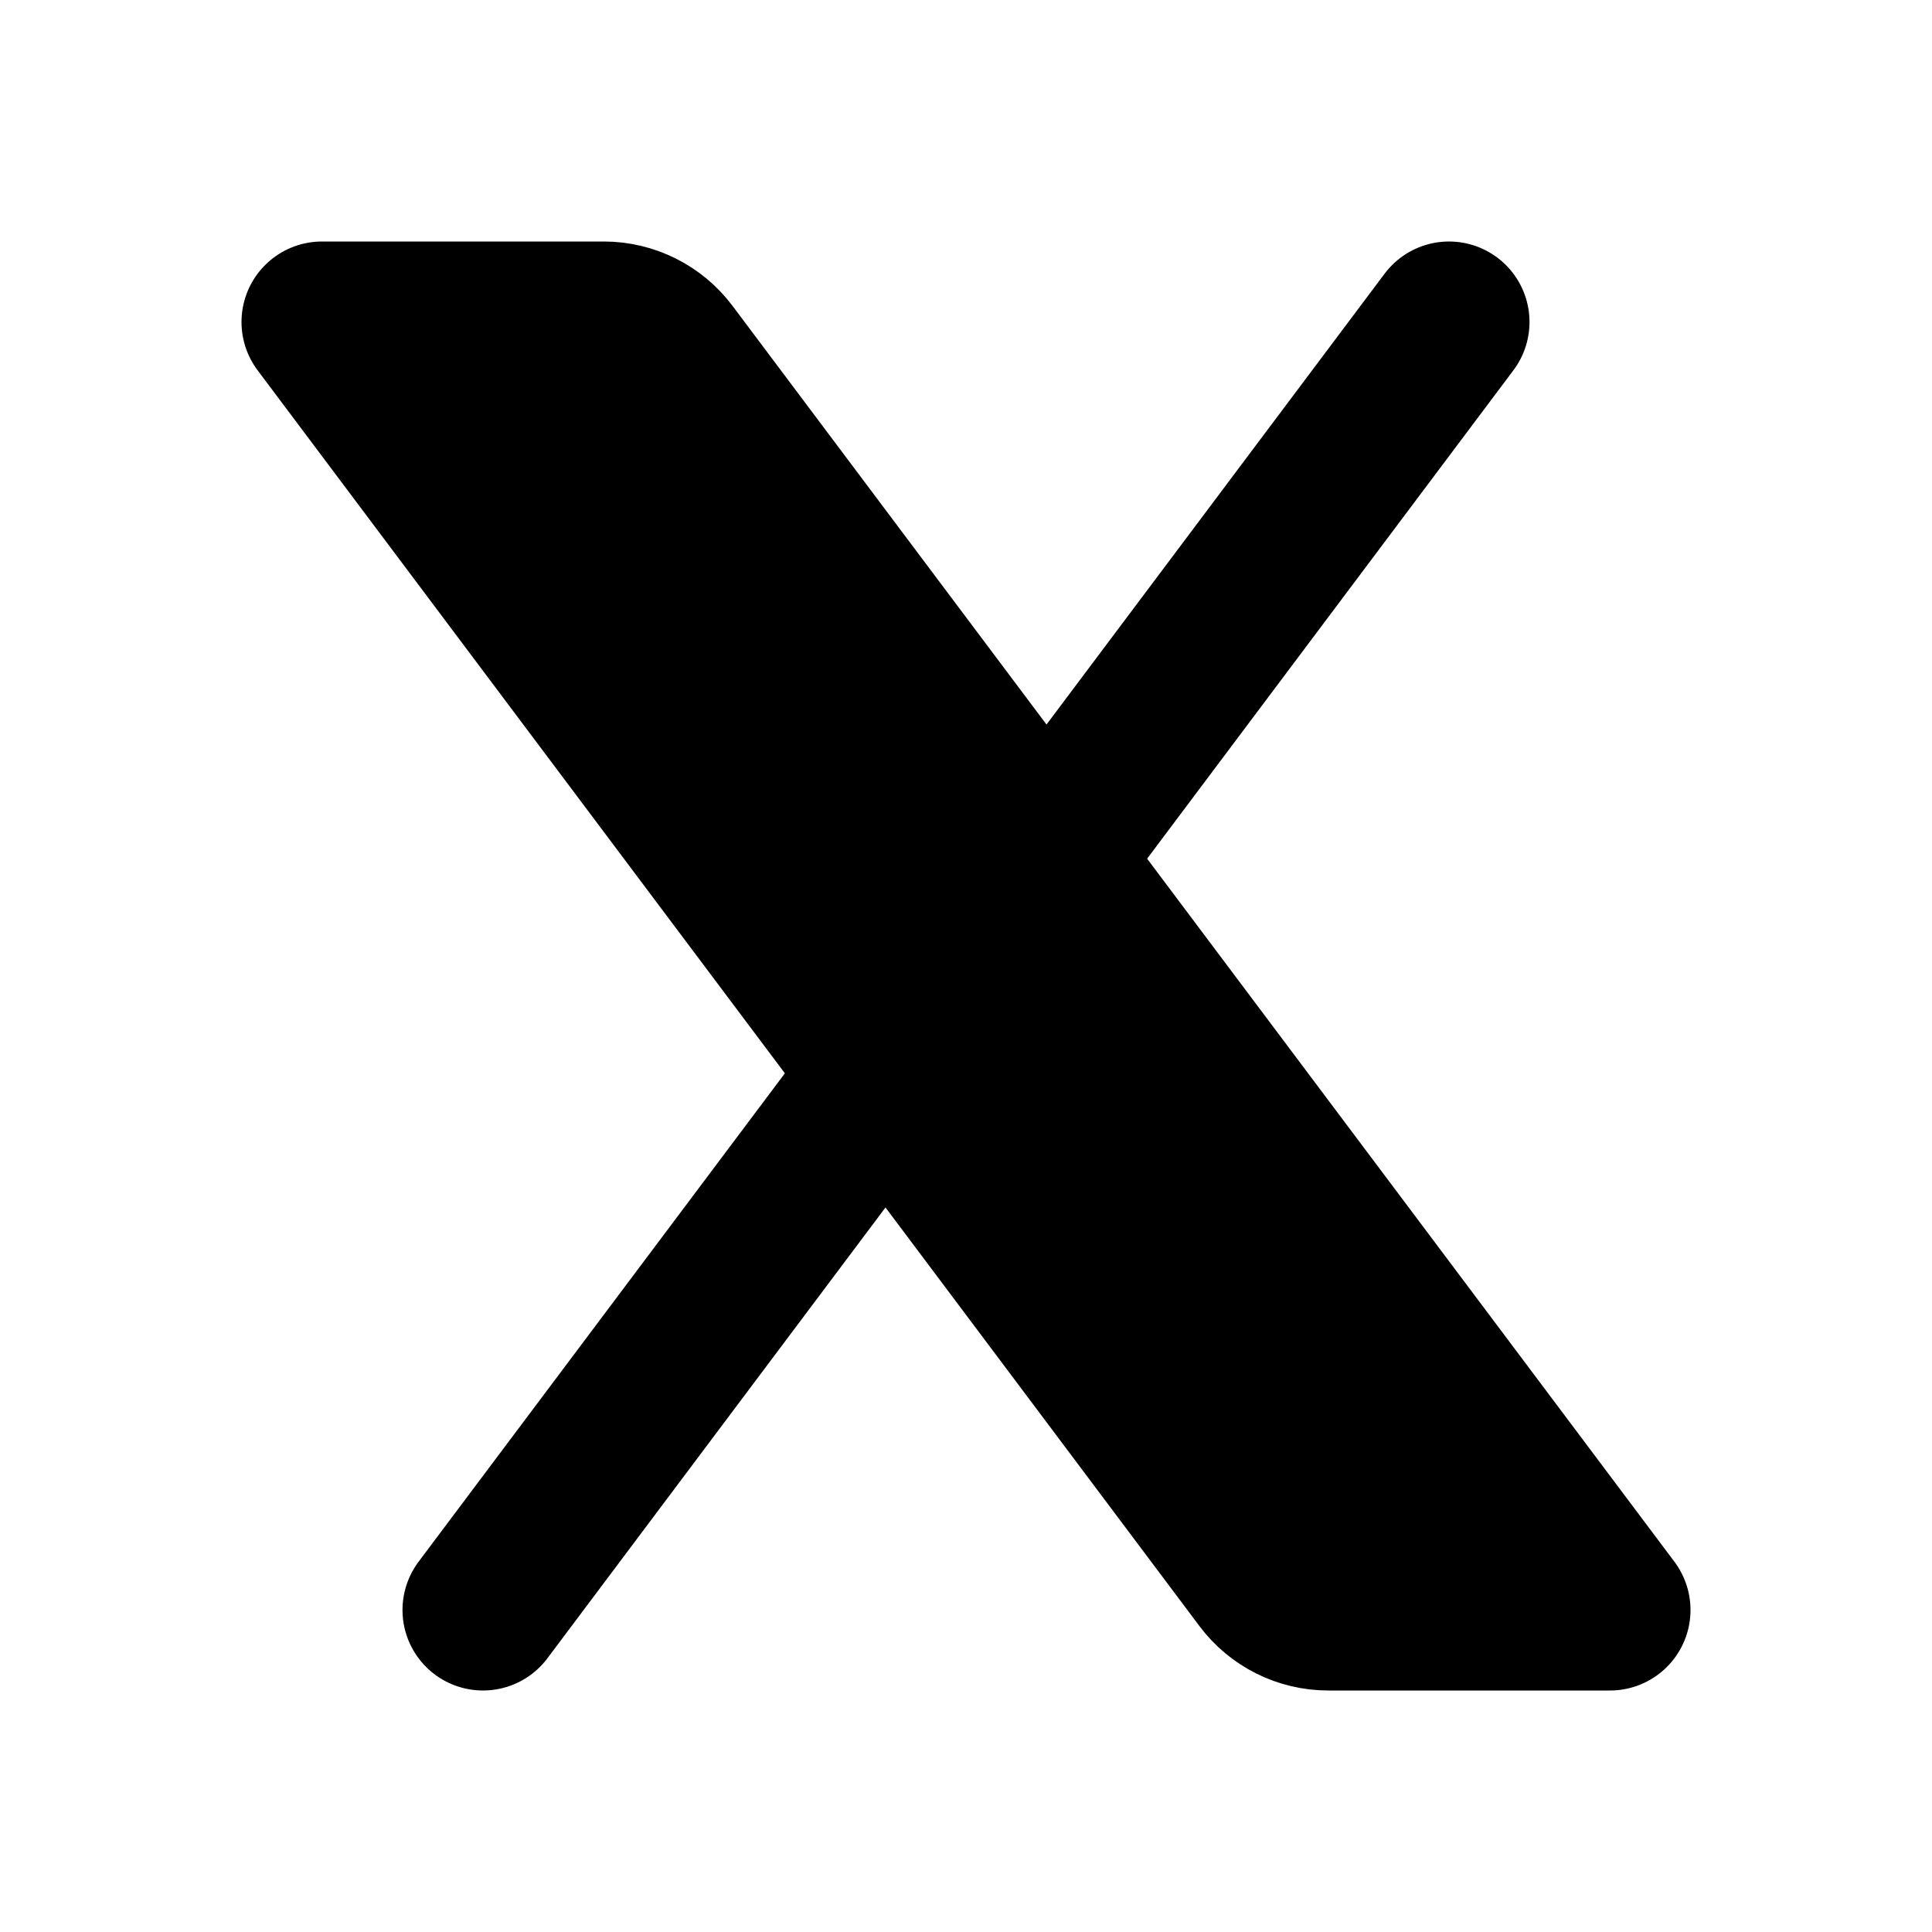
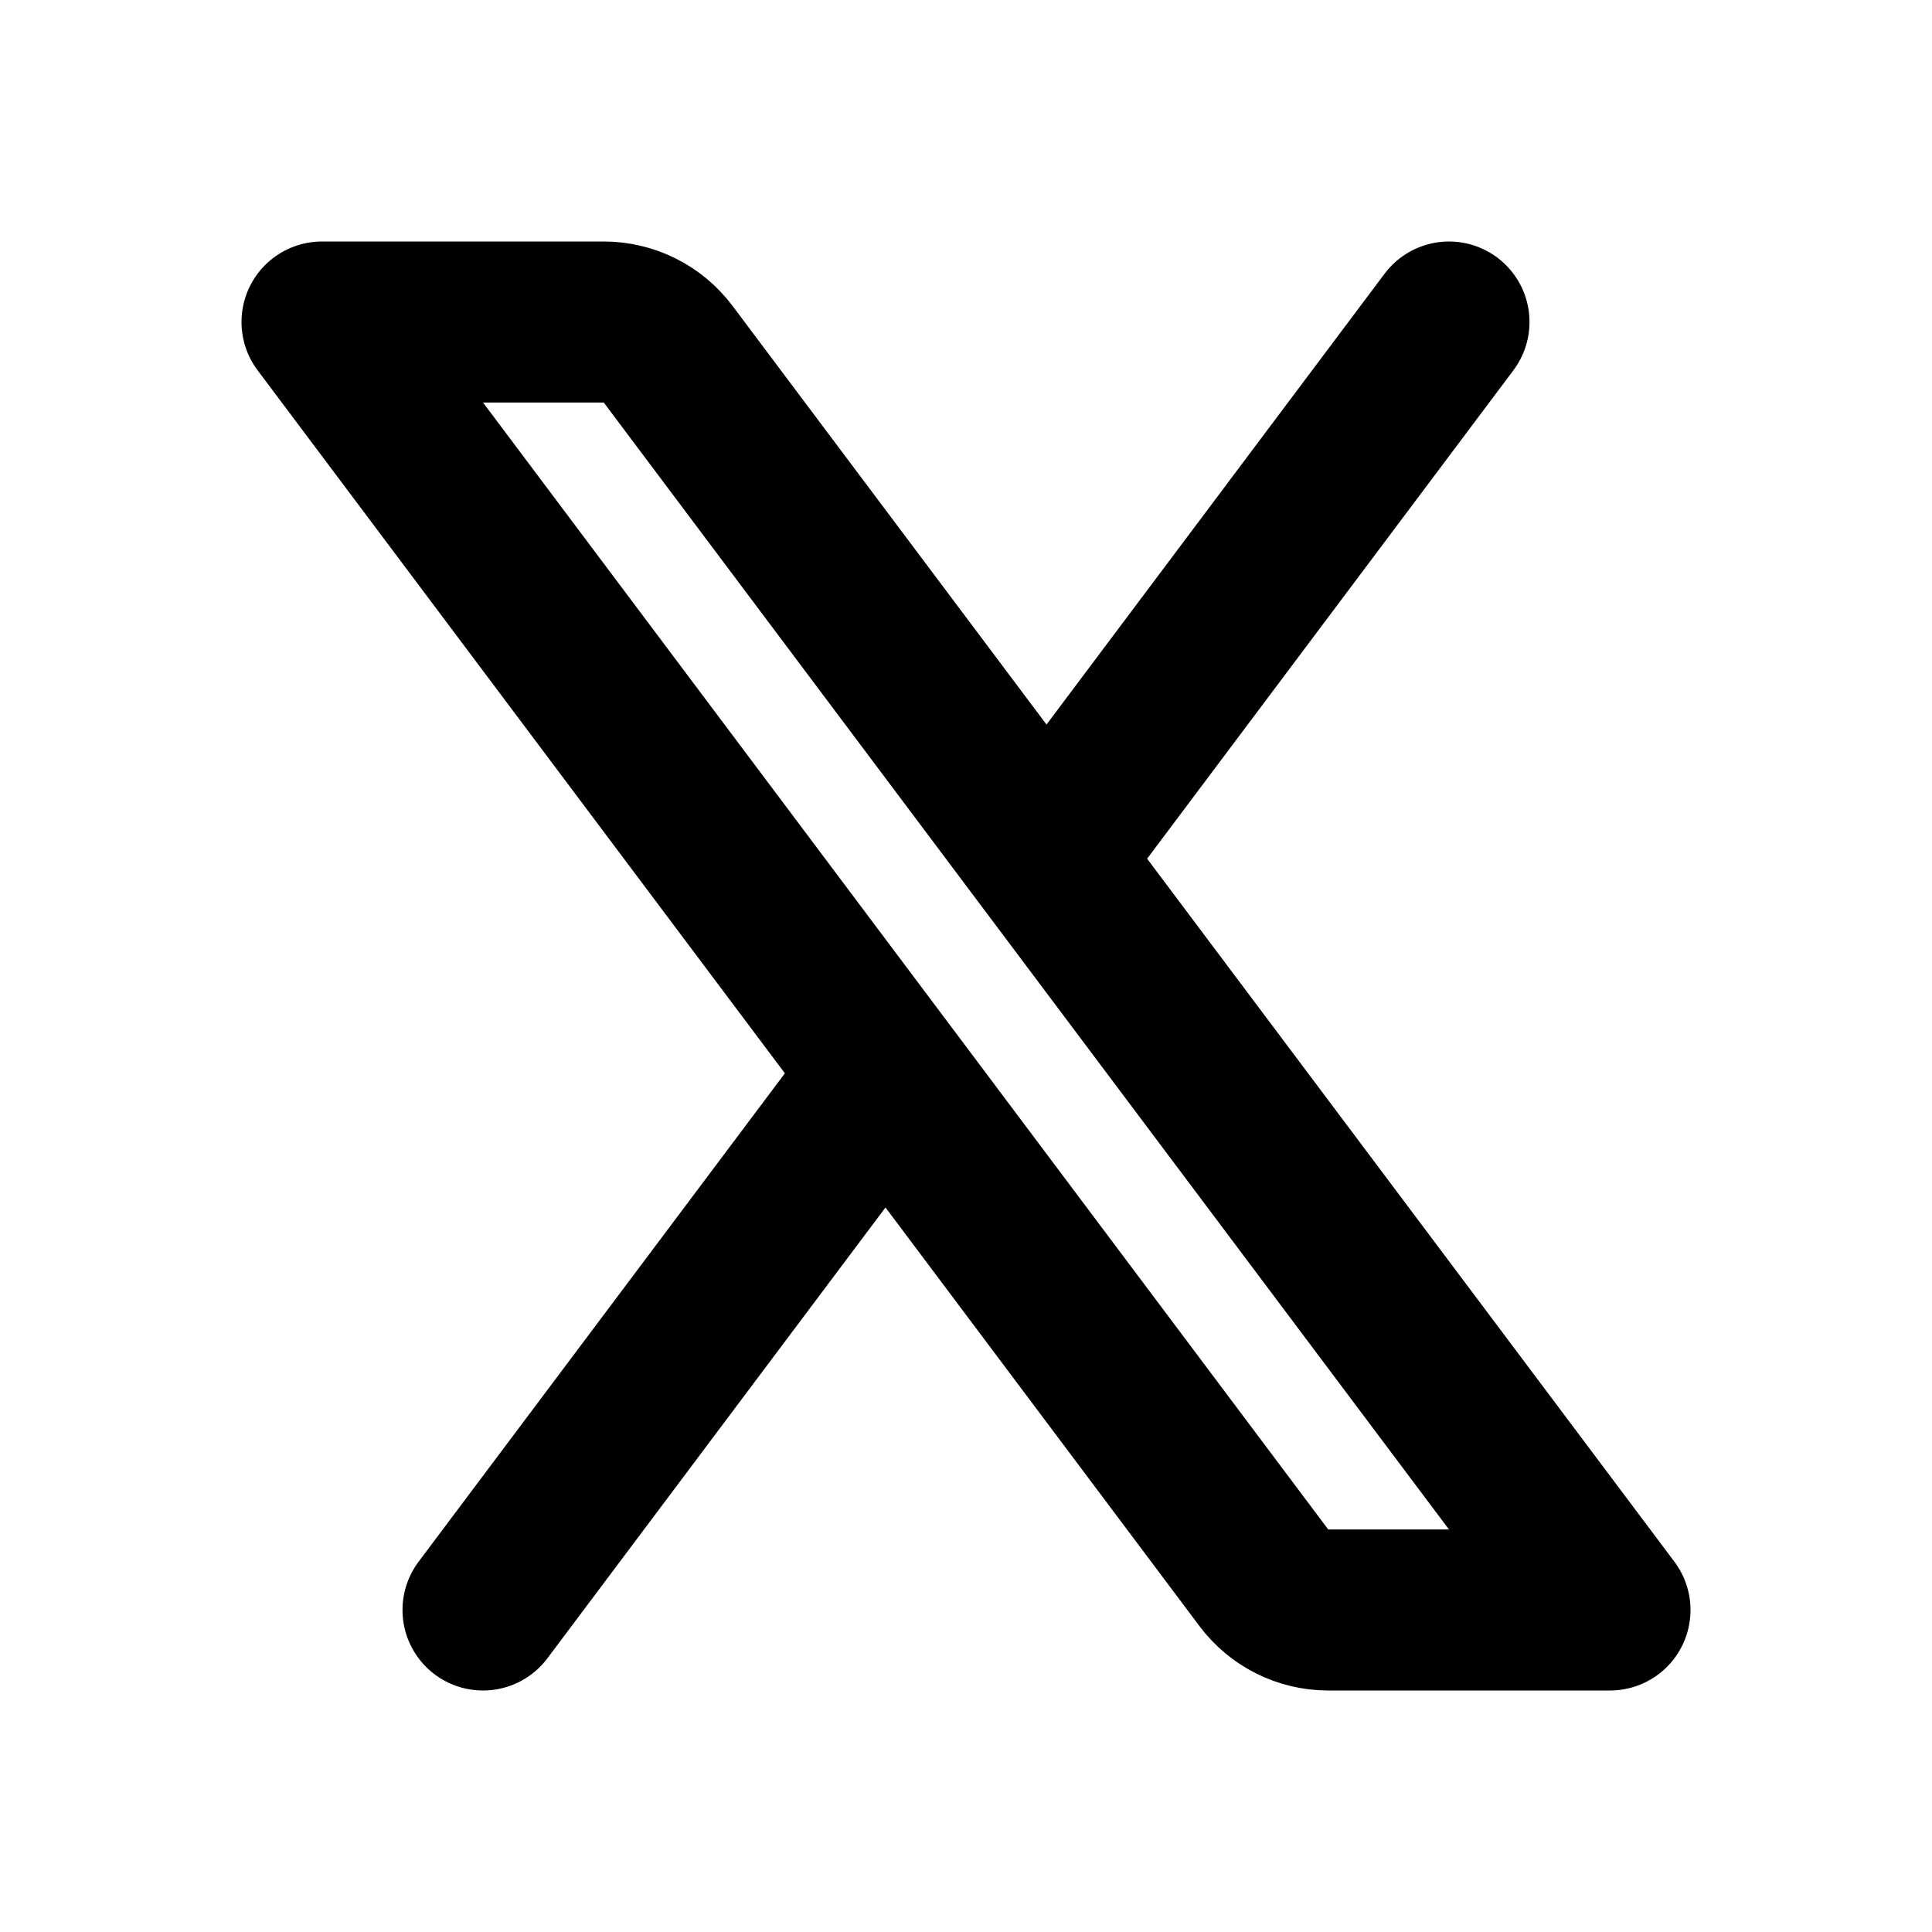
- <svg xmlns="http://www.w3.org/2000/svg" fill="currentColor" viewBox="0 0 24 24">
+ <svg xmlns="http://www.w3.org/2000/svg" fill="none" viewBox="0 0 24 24">
  <path stroke="currentColor" stroke-linecap="round" stroke-linejoin="round" stroke-width="2" d="m18 4-5 6.667M6 20l5-6.667m2-2.666L8.3 4.4a1 1 0 0 0-.8-.4H4l7 9.333m2-2.666L20 20h-3.5a1 1 0 0 1-.8-.4L11 13.333" />
</svg>
